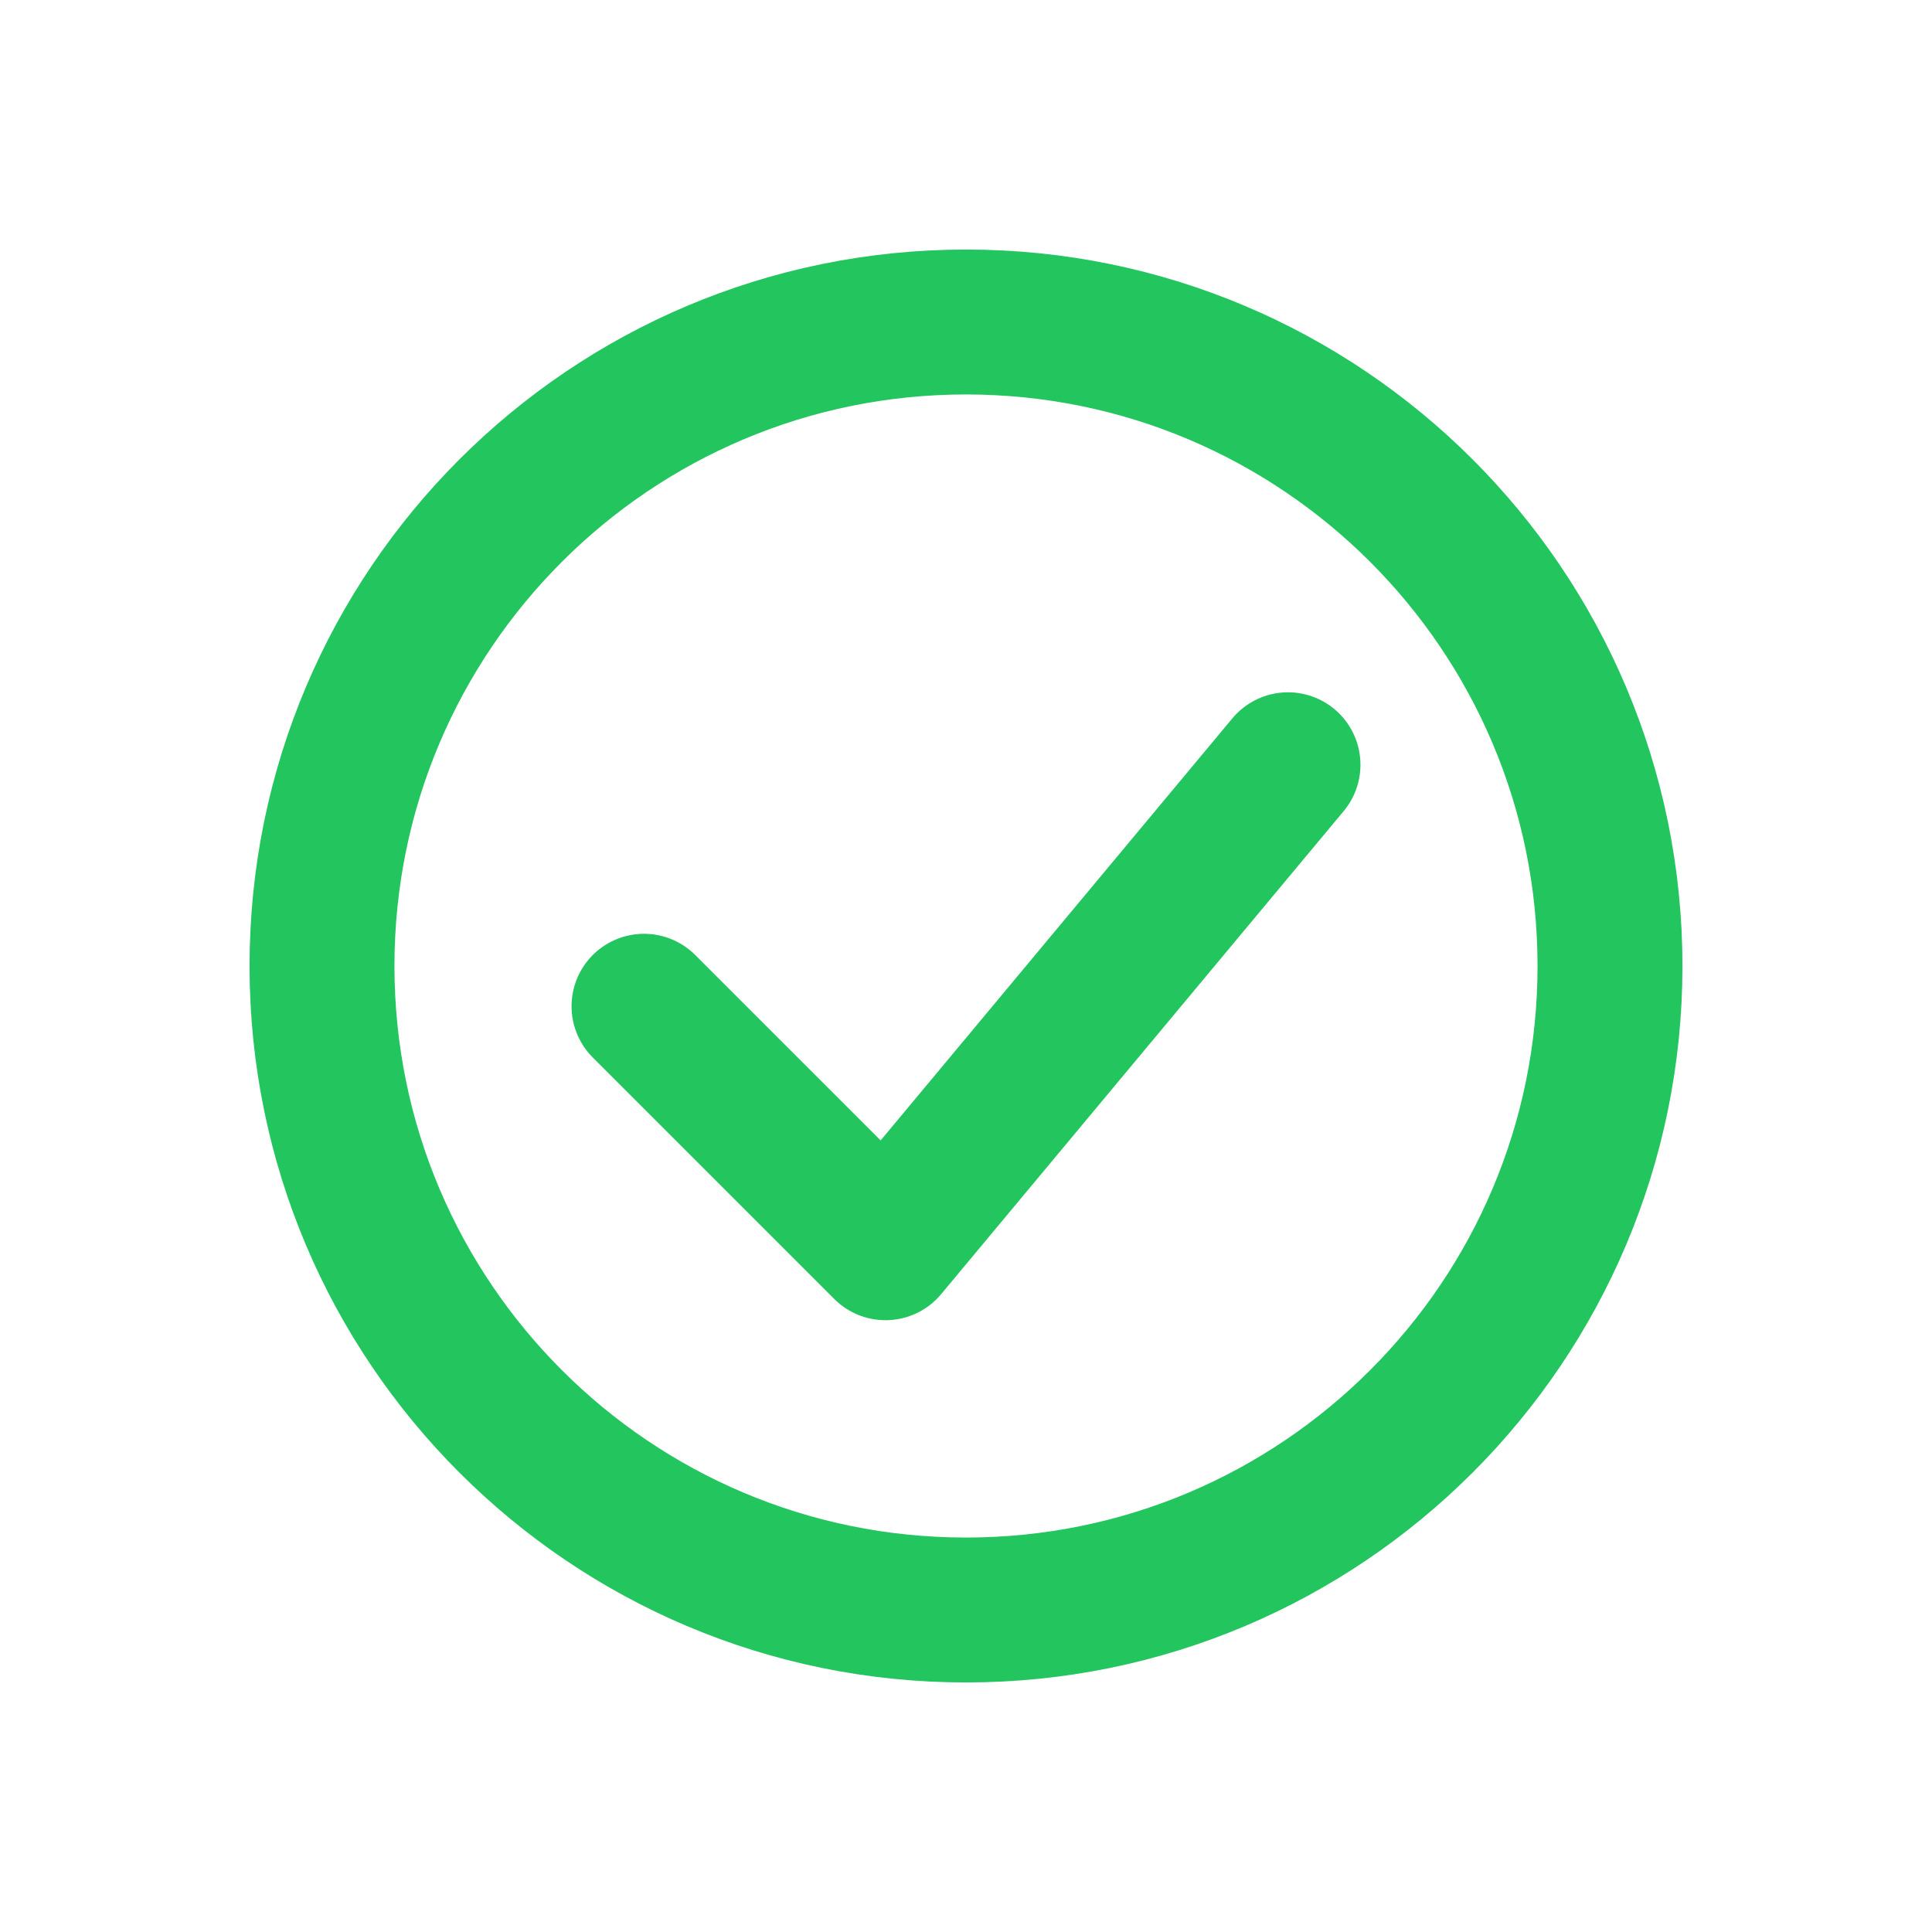
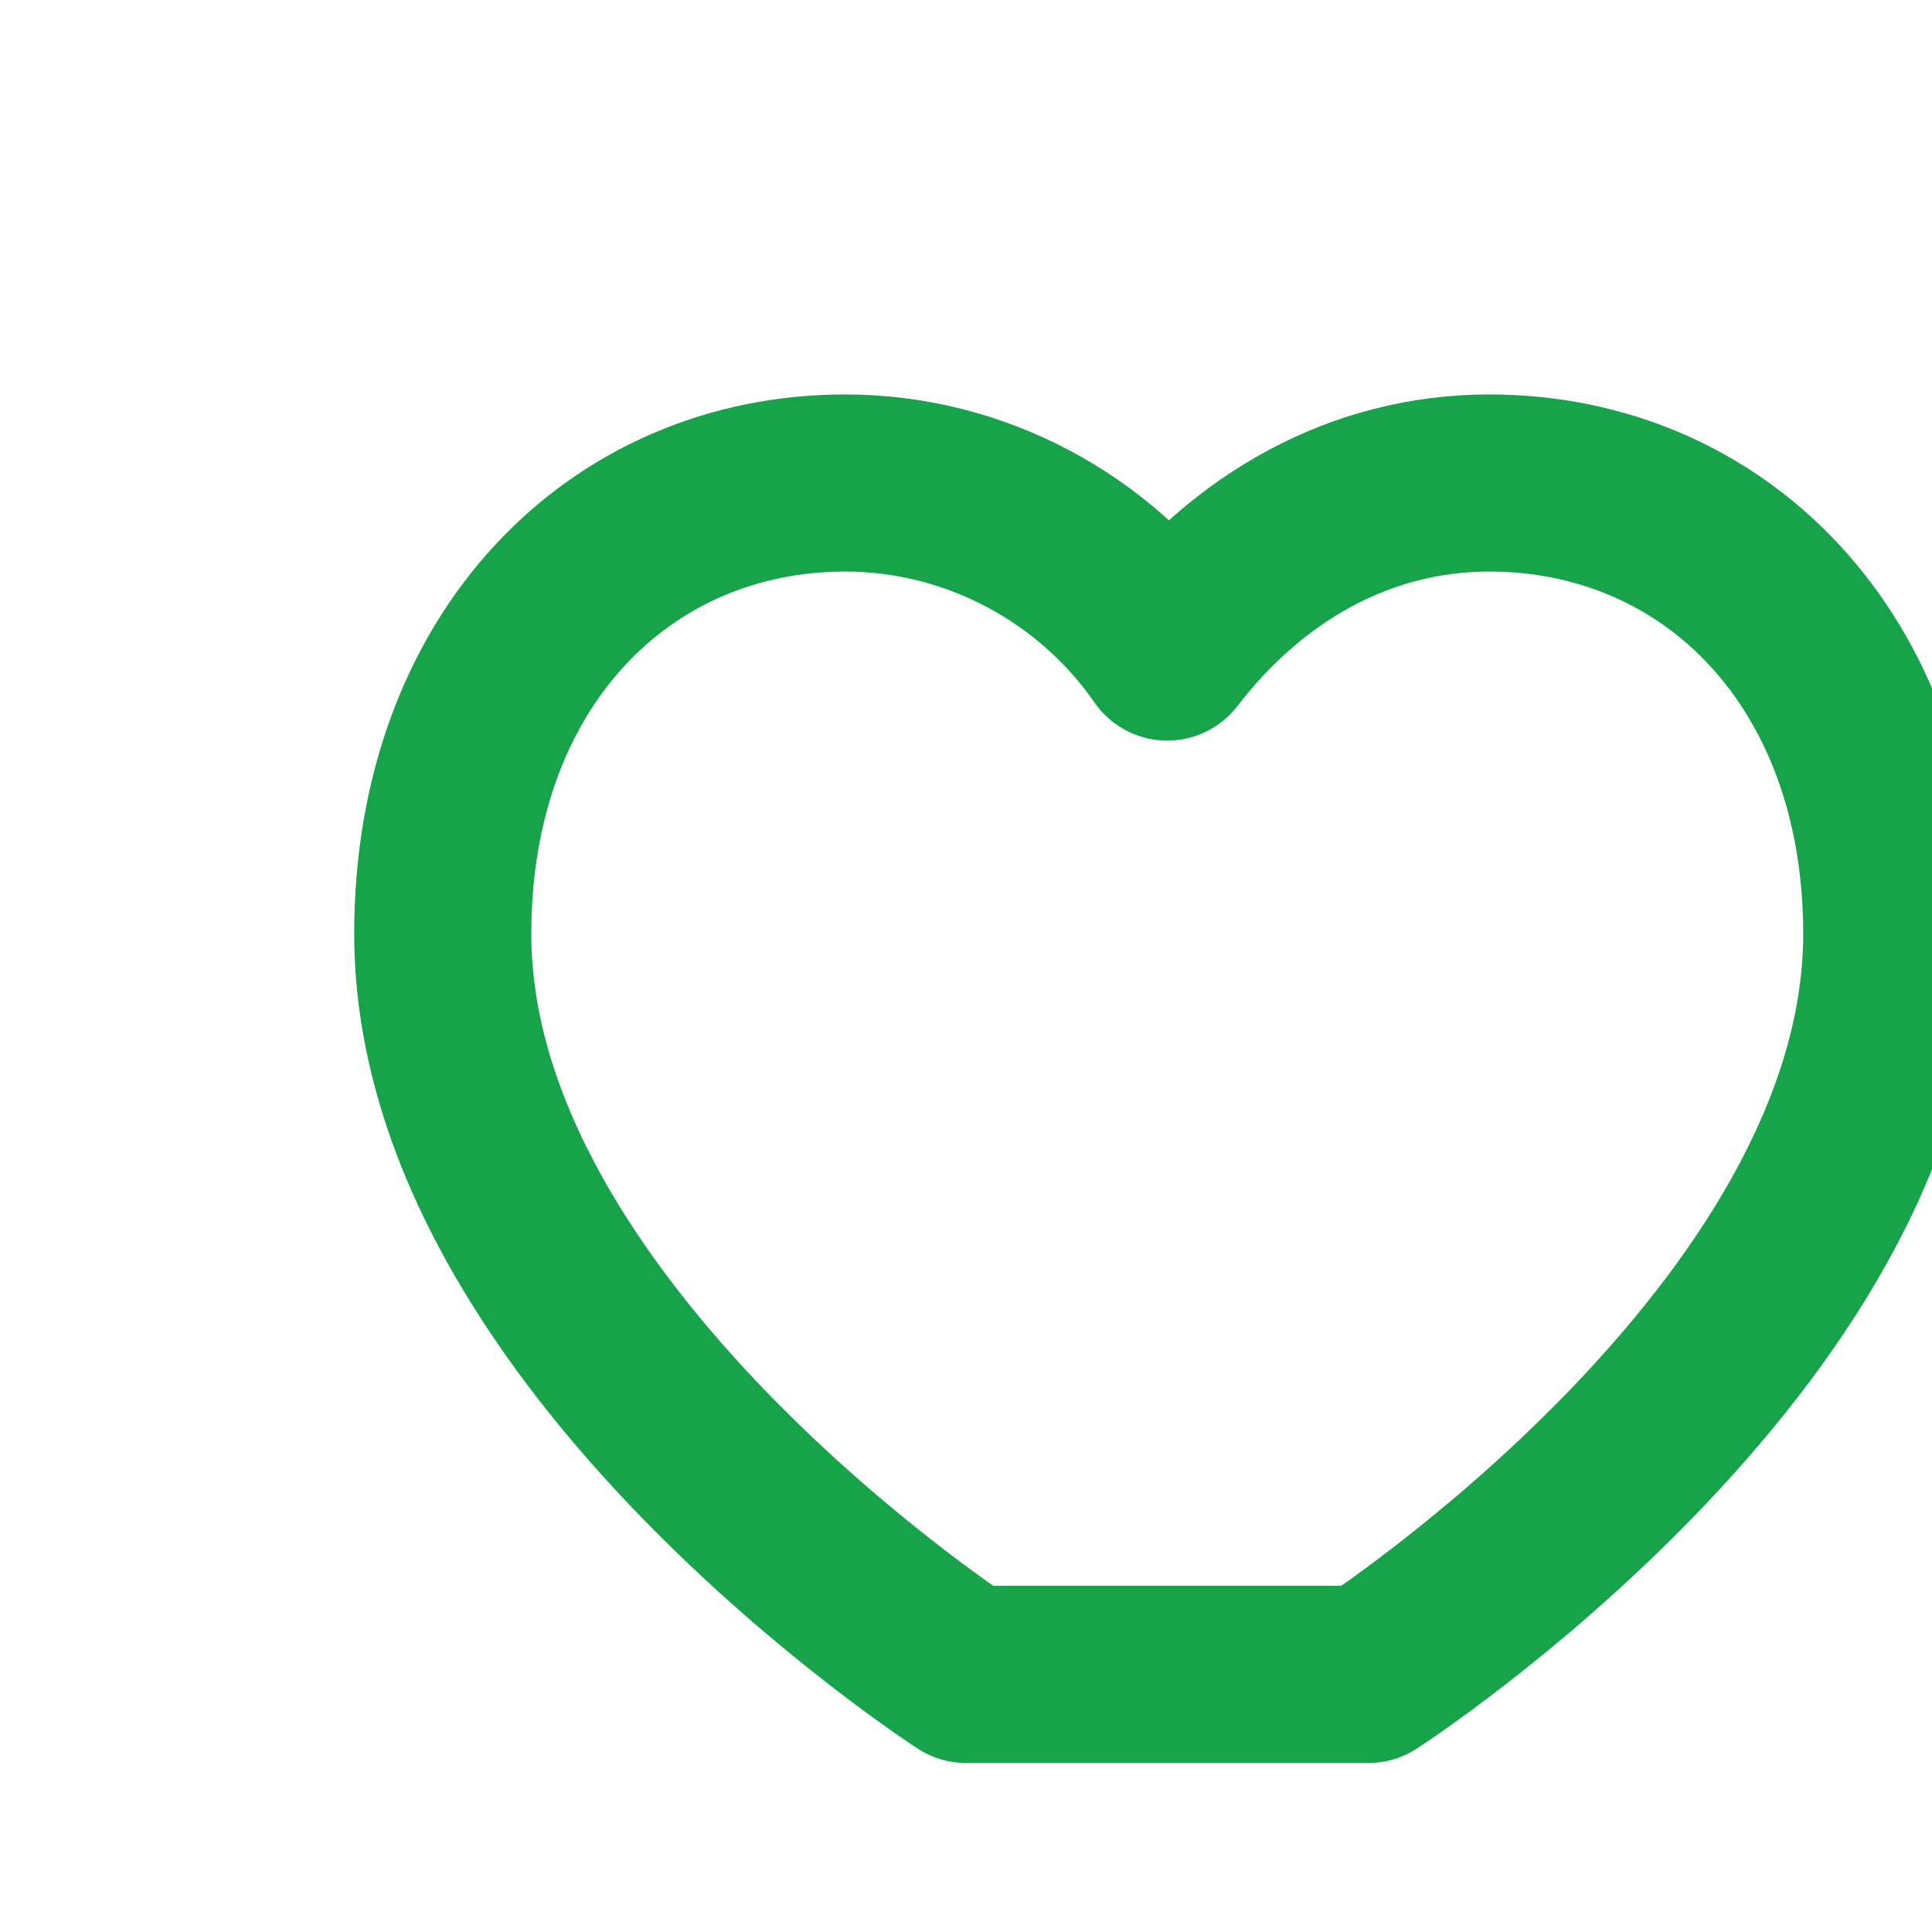
- <svg xmlns="http://www.w3.org/2000/svg" width="24" height="24" viewBox="0 0 24 24" fill="none">
-   <g stroke="#22C55E" stroke-width="1.8" stroke-linecap="round" stroke-linejoin="round" fill="none">
-     <circle cx="12" cy="12" r="8" />
-     <polyline points="8 12.5 11 15.5 16 9.5" />
-   </g>
+ <svg xmlns="http://www.w3.org/2000/svg" width="28" height="28" viewBox="0 0 24 24" fill="none">
+   <path d="M12 20.8s-6.5-4.2-6.5-9.2C5.5 8.2 7.7 6 10.5 6c1.6 0 3.1.8 4 2.1 1-1.3 2.4-2.1 4-2.1 2.8 0 5 2.2 5 5.6 0 5-6.5 9.2-6.5 9.2z" stroke="#16A34A" stroke-width="2.2" stroke-linecap="round" stroke-linejoin="round" />
</svg>
